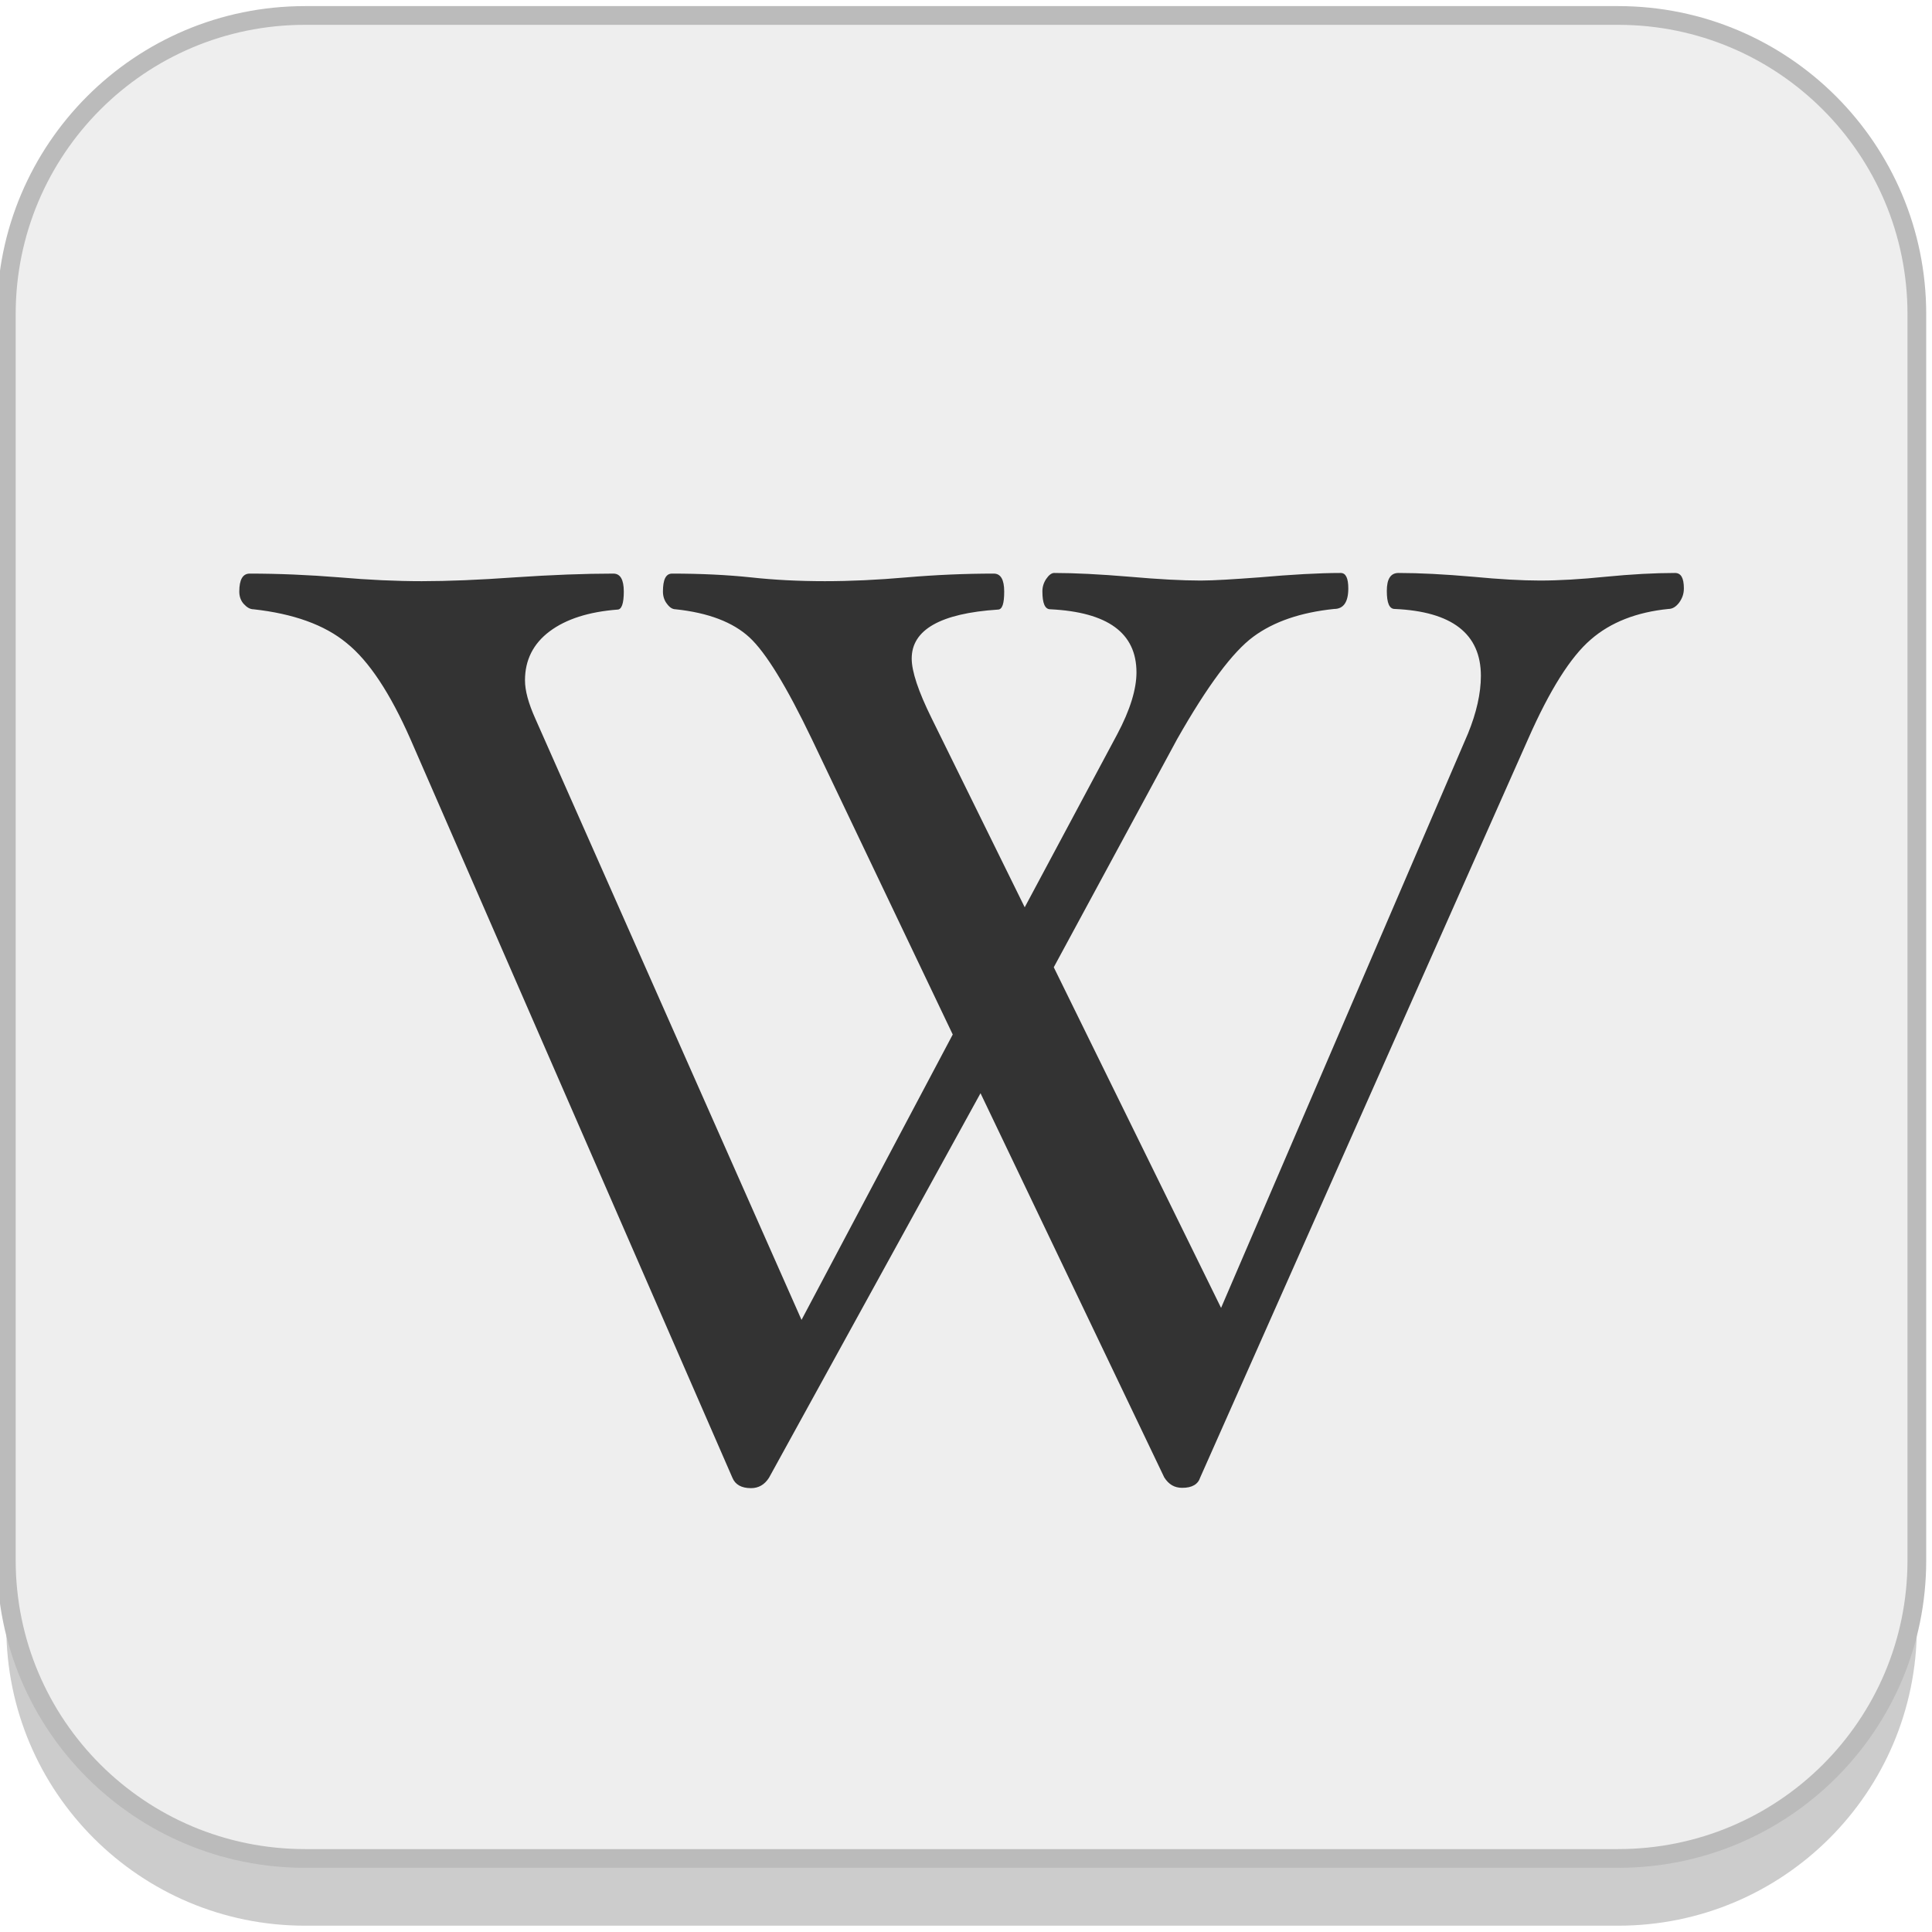
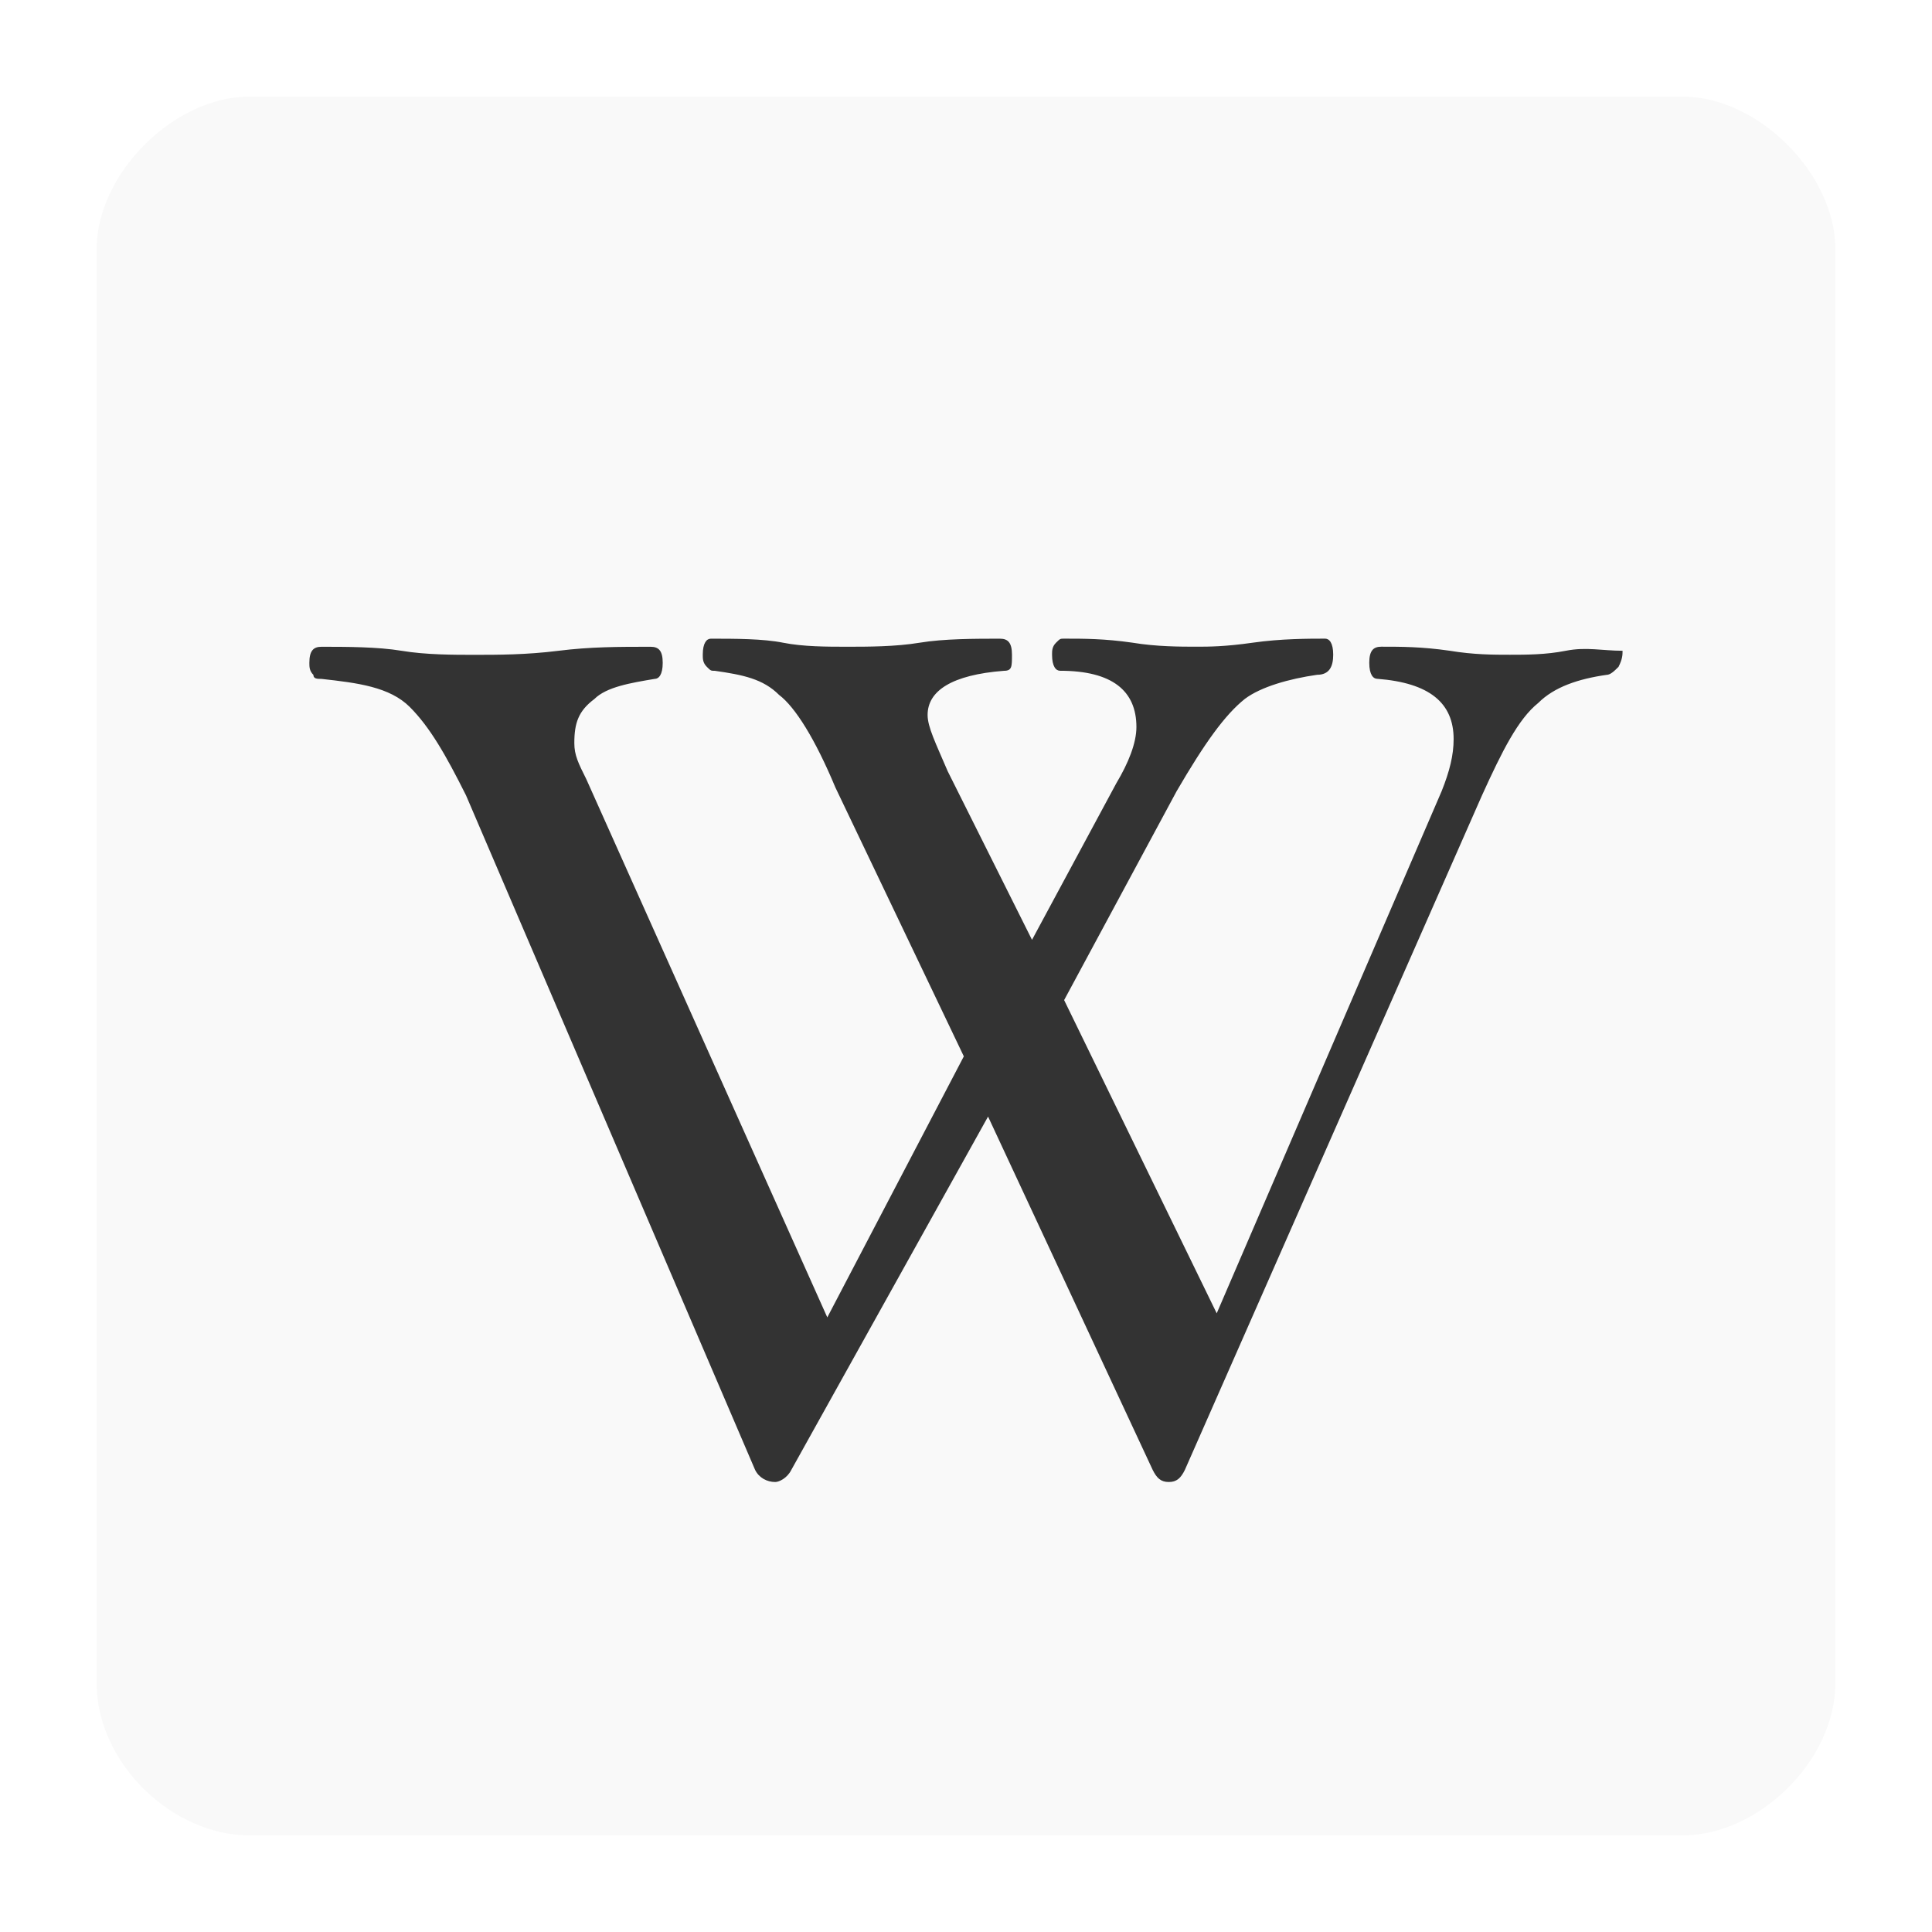
- <svg xmlns="http://www.w3.org/2000/svg" version="1.1" id="Layer_1" x="0px" y="0px" viewBox="0 79.3 612 612" enable-background="new 0 79.3 612 612" xml:space="preserve">
-   <path fill="#CCCCCC" d="M512.6,689.3h-416C44.4,689.3,2,647,2,594.8v-416c0-52.2,42.3-94.6,94.6-94.6h416  c52.2,0,94.6,42.3,94.6,94.6v416C607.2,647,564.9,689.3,512.6,689.3z" />
-   <path fill="#EEEEEE" stroke="#BBBBBB" stroke-width="5.933" stroke-miterlimit="10" d="M512.6,668h-416C44.4,668,2,625.8,2,573.5  V178.8c0-52.2,42.3-94.6,94.6-94.6h416c52.2,0,94.6,42.3,94.6,94.6v394.8C607.2,625.8,564.9,668,512.6,668z" />
-   <path id="letterw" fill="#333333" d="M533.4,265.7c0,1.7-0.5,3.1-1.5,4.5c-1,1.3-2.1,2-3.4,2c-10,1-18.3,4.2-24.6,9.7  c-6.4,5.5-13,16-19.8,31.4l-103.9,234c-0.7,2.2-2.6,3.3-5.7,3.3c-2.5,0-4.3-1.1-5.7-3.3l-58.2-121.7l-67,121.8  c-1.4,2.2-3.3,3.3-5.7,3.3c-3,0-5-1.1-5.9-3.3l-102-234c-6.4-14.5-13.1-24.7-20.2-30.4c-7-5.8-16.9-9.3-29.5-10.7  c-1.1,0-2.1-0.6-3.1-1.7c-1-1.1-1.4-2.5-1.4-3.9c0-3.8,1.1-5.7,3.3-5.7c9.1,0,18.6,0.4,28.5,1.2c9.2,0.8,17.9,1.2,26,1.2  c8.3,0,18.1-0.4,29.3-1.2c11.8-0.8,22.3-1.2,31.4-1.2c2.2,0,3.3,1.9,3.3,5.7s-0.7,5.7-2,5.7c-9.1,0.7-16.3,3-21.5,6.9  c-5.2,3.9-7.8,9.1-7.8,15.5c0,3.3,1.1,7.3,3.3,12.2l84.3,190.4l47.9-90.4l-44.6-93.5c-8-16.7-14.6-27.5-19.8-32.3s-13-7.8-23.4-8.9  c-1,0-1.9-0.6-2.7-1.7c-0.9-1.1-1.3-2.5-1.3-3.9c0-3.8,0.9-5.7,2.9-5.7c9.1,0,17.4,0.4,25,1.2c7.3,0.8,15.1,1.2,23.4,1.2  c8.1,0,16.7-0.4,25.8-1.2c9.4-0.8,18.6-1.2,27.7-1.2c2.2,0,3.3,1.9,3.3,5.7c0,3.8-0.6,5.7-2,5.7c-18.2,1.2-27.3,6.4-27.3,15.5  c0,4.1,2.1,10.4,6.3,18.9l29.5,59.9l29.3-54.8c4.1-7.7,6.1-14.3,6.1-19.6c0-12.5-9.1-19.1-27.3-20c-1.7,0-2.5-1.9-2.5-5.7  c0-1.4,0.4-2.7,1.2-3.9c0.8-1.2,1.7-1.9,2.5-1.9c6.5,0,14.5,0.4,24,1.2c9.1,0.8,16.6,1.2,22.4,1.2c4.2,0,10.4-0.4,18.5-1  c10.3-0.9,19-1.4,25.9-1.4c1.6,0,2.4,1.6,2.4,4.9c0,4.3-1.5,6.5-4.5,6.5c-10.6,1.1-19.1,4-25.6,8.8s-14.5,15.5-24.1,32.4l-39.1,72.3  l53,107.9L465,311.7c2.7-6.6,4.1-12.8,4.1-18.3c0-13.3-9.1-20.4-27.3-21.2c-1.7,0-2.5-1.9-2.5-5.7c0-3.8,1.2-5.7,3.7-5.7  c6.6,0,14.5,0.4,23.6,1.2c8.4,0.8,15.5,1.2,21.2,1.2c6,0,12.9-0.4,20.8-1.2c8.2-0.8,15.5-1.2,22-1.2  C532.5,260.8,533.4,262.4,533.4,265.7z" />
+ <svg xmlns="http://www.w3.org/2000/svg" version="1.1" id="Layer_1" x="0px" y="0px" width="48px" height="48px" viewBox="282 372 48 48" enable-background="new 282 372 48 48" xml:space="preserve">
+   <defs id="defs12" />
+   <g id="g3">
+     <path d="m 288.196,374.4 35.608,0 c 1.879,0 3.796,1.917 3.796,3.796 l 0,35.608 c 0,1.951 -1.917,3.796 -3.796,3.796 l -35.608,0 c -1.915,0 -3.796,-1.791 -3.796,-3.796 l 0,-35.608 c 0,-1.879 1.917,-3.796 3.796,-3.796 z" id="path5" style="fill:#f9f9f9" />
+     <g id="g7">
+       <path id="letterw_1_" fill="#333333" d="M322.312,388.168c0,0.1,0,0.2-0.1,0.399c-0.1,0.1-0.2,0.2-0.299,0.2    c-0.698,0.1-1.297,0.299-1.696,0.698c-0.499,0.399-0.898,1.197-1.397,2.295l-7.383,16.761c-0.1,0.2-0.2,0.299-0.399,0.299    c-0.2,0-0.299-0.1-0.399-0.299l-4.091-8.78l-4.889,8.78c-0.1,0.2-0.299,0.299-0.399,0.299c-0.2,0-0.399-0.1-0.499-0.299    l-7.183-16.761c-0.499-0.998-0.898-1.696-1.397-2.195c-0.499-0.499-1.297-0.599-2.195-0.698c-0.1,0-0.2,0-0.2-0.1    c-0.1-0.1-0.1-0.2-0.1-0.299c0-0.299,0.1-0.399,0.299-0.399c0.599,0,1.397,0,1.995,0.1c0.599,0.1,1.297,0.1,1.796,0.1    c0.599,0,1.297,0,2.095-0.1c0.798-0.1,1.497-0.1,2.295-0.1c0.2,0,0.299,0.1,0.299,0.399s-0.1,0.399-0.2,0.399    c-0.599,0.1-1.197,0.2-1.497,0.499c-0.399,0.299-0.499,0.599-0.499,1.097c0,0.299,0.1,0.499,0.299,0.898l5.986,13.369l3.392-6.485    l-3.193-6.685c-0.499-1.197-0.998-1.995-1.397-2.295c-0.399-0.399-0.898-0.499-1.596-0.599c-0.1,0-0.1,0-0.2-0.1    s-0.1-0.2-0.1-0.299c0-0.299,0.1-0.399,0.2-0.399c0.599,0,1.297,0,1.796,0.1c0.499,0.1,1.097,0.1,1.596,0.1s1.197,0,1.796-0.1    c0.599-0.1,1.397-0.1,1.995-0.1c0.2,0,0.299,0.1,0.299,0.399c0,0.299,0,0.399-0.2,0.399c-1.297,0.1-1.896,0.499-1.896,1.097    c0,0.299,0.2,0.698,0.499,1.397l2.095,4.19l2.095-3.891c0.299-0.499,0.499-0.998,0.499-1.397c0-0.898-0.599-1.397-1.896-1.397    c-0.1,0-0.2-0.1-0.2-0.399c0-0.1,0-0.2,0.1-0.299s0.1-0.1,0.2-0.1c0.499,0,0.998,0,1.696,0.1c0.599,0.1,1.197,0.1,1.596,0.1    c0.299,0,0.698,0,1.397-0.1c0.698-0.1,1.397-0.1,1.796-0.1c0.1,0,0.2,0.1,0.2,0.399c0,0.299-0.1,0.499-0.399,0.499    c-0.698,0.1-1.397,0.299-1.796,0.599c-0.499,0.399-0.998,1.097-1.696,2.295l-2.794,5.188l3.791,7.782l5.587-12.97    c0.2-0.499,0.299-0.898,0.299-1.297c0-0.898-0.599-1.397-1.896-1.497c-0.1,0-0.2-0.1-0.2-0.399s0.1-0.399,0.299-0.399    c0.499,0,0.998,0,1.696,0.1c0.599,0.1,1.097,0.1,1.497,0.1s0.898,0,1.397-0.1C321.414,388.068,321.813,388.168,322.312,388.168    C322.312,387.869,322.312,387.969,322.312,388.168z" />
+     </g>
+   </g>
</svg>
